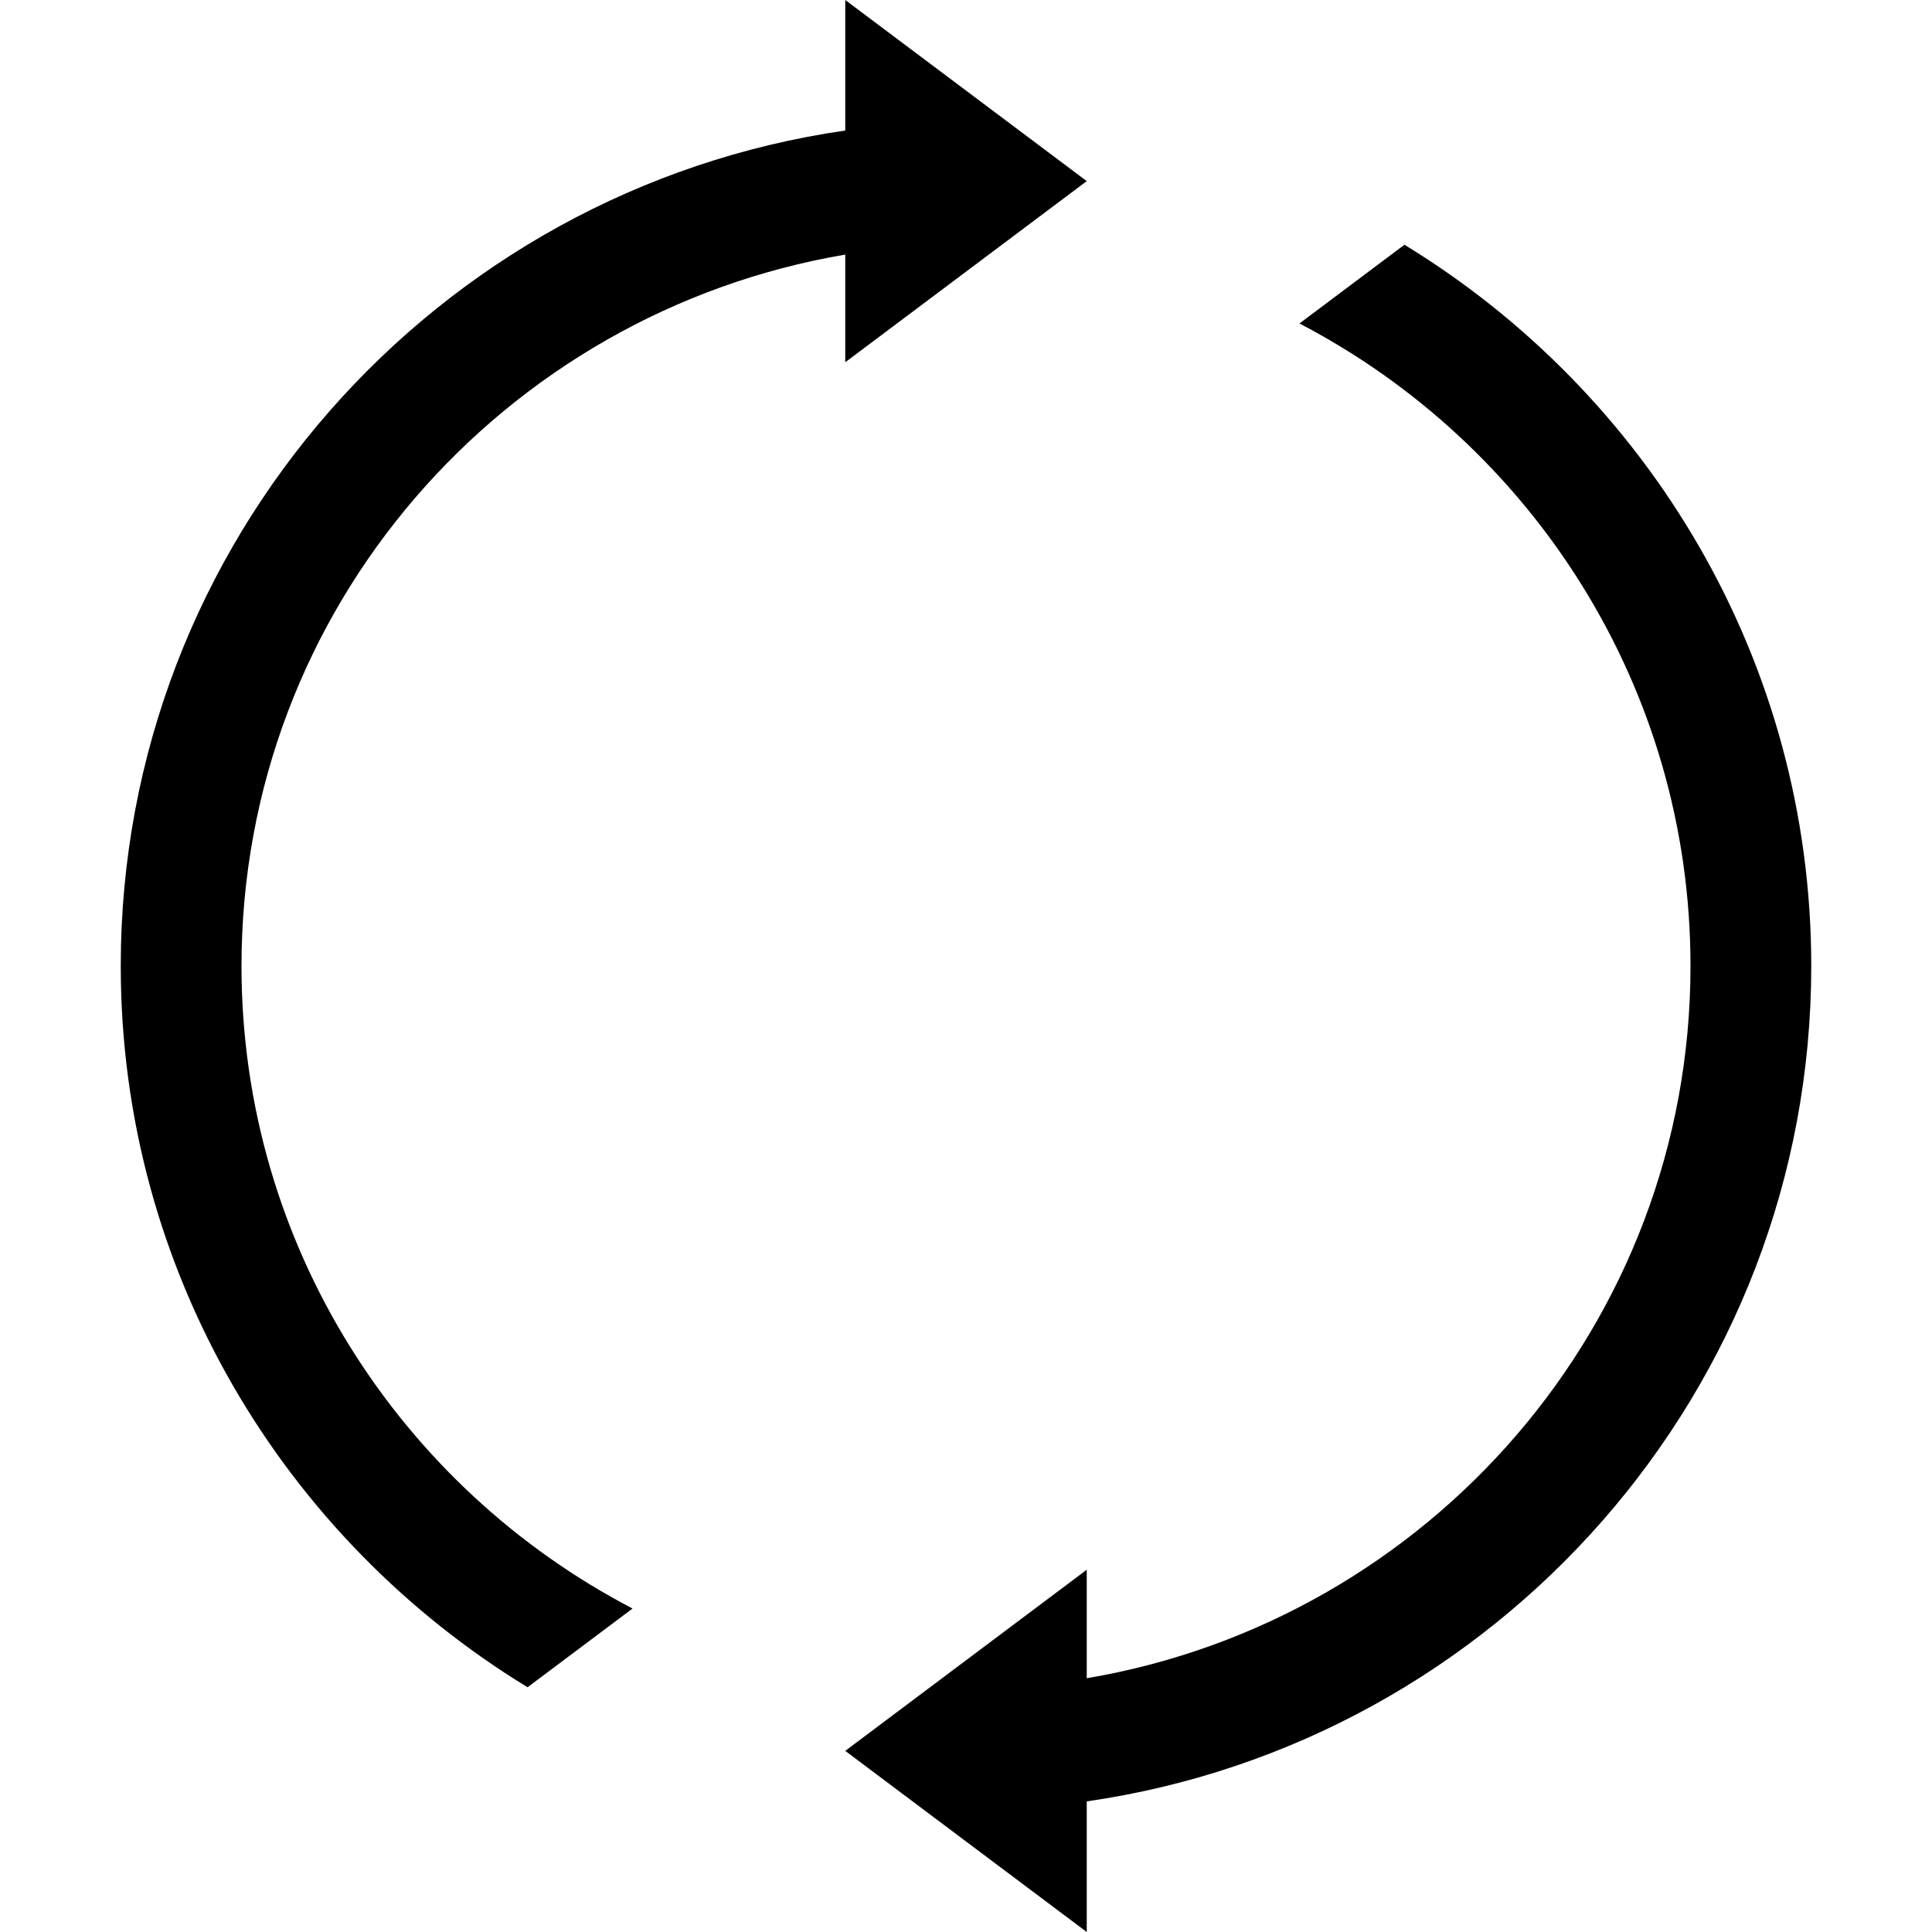
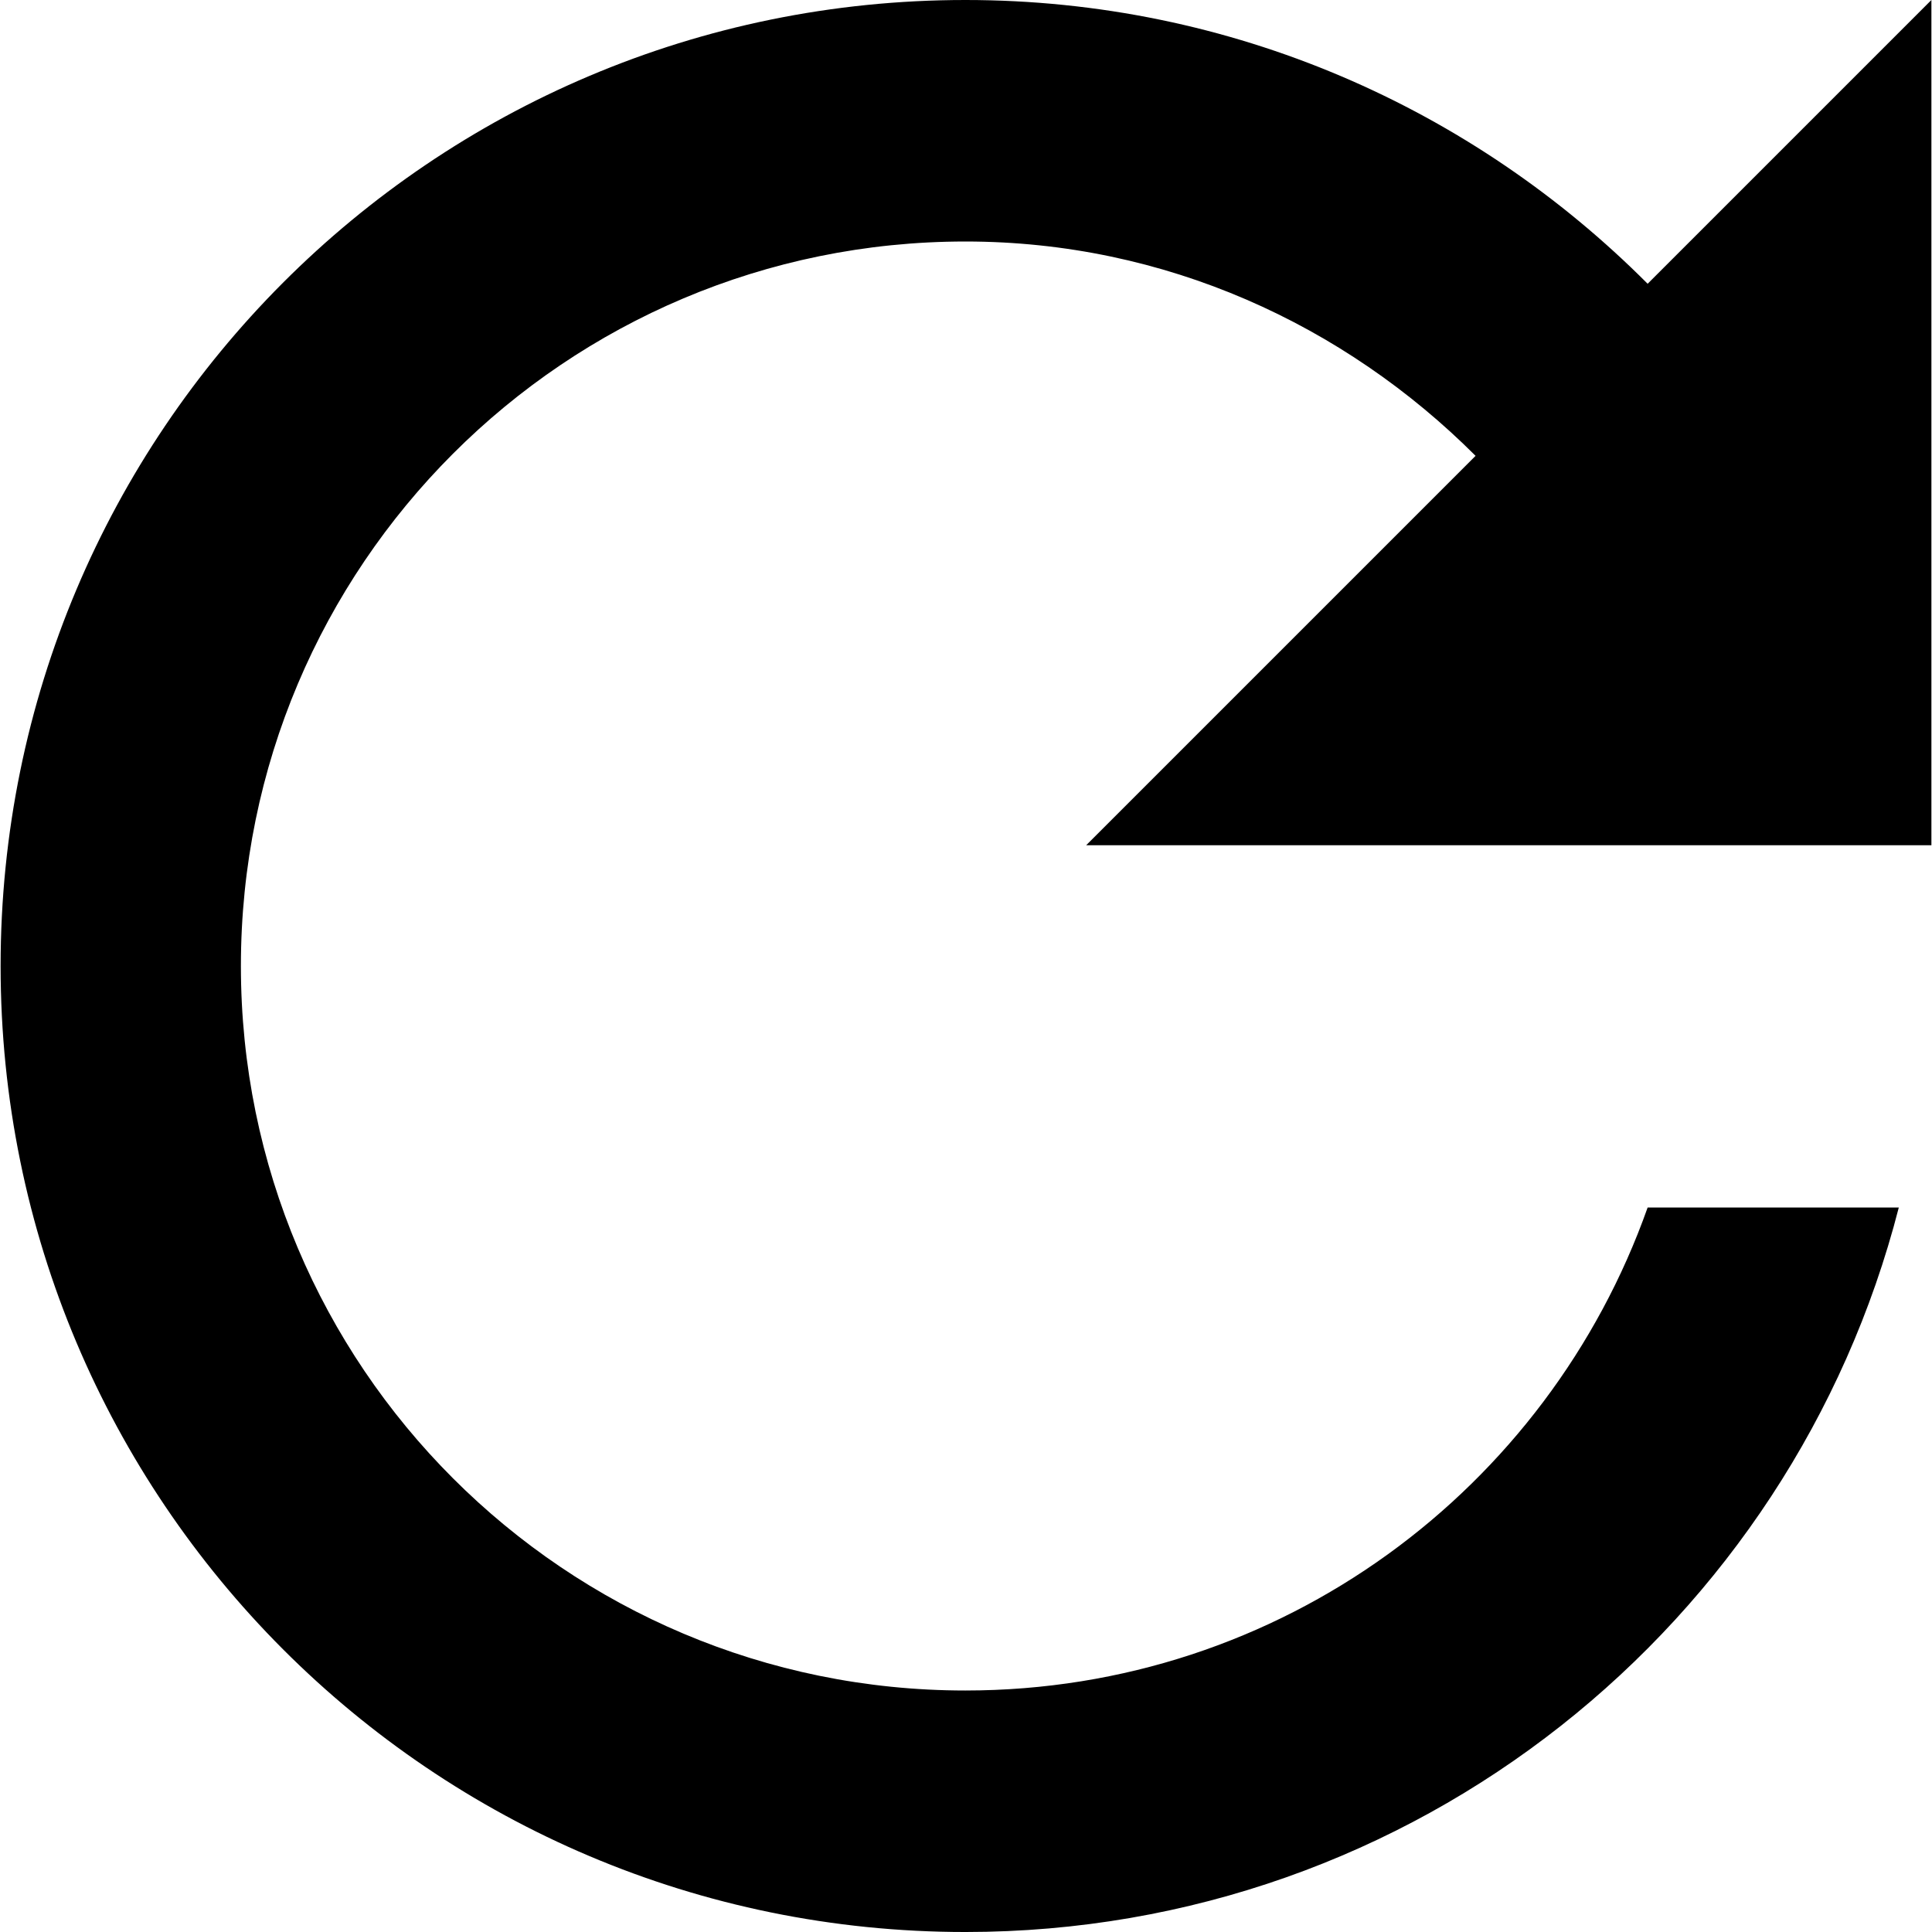
- <svg xmlns="http://www.w3.org/2000/svg" id="Capa_1" enable-background="new 0 0 551.13 551.13" height="512" viewBox="0 0 551.13 551.13" width="512">
-   <path d="m68.891 275.565c0-102.134 74.738-186.382 172.228-202.94v30.712l68.891-51.668-68.89-51.669v37.235c-116.654 16.805-206.674 117.119-206.674 238.33 0 87.119 46.608 163.375 116.048 205.749l29.947-22.46c-66.186-34.49-111.549-103.631-111.55-183.289z" />
-   <path d="m516.685 275.565c0-87.119-46.608-163.375-116.048-205.749l-29.947 22.46c66.186 34.49 111.549 103.631 111.549 183.289 0 102.162-74.7 186.655-172.228 203.175v-30.949l-68.891 51.668 68.891 51.671v-37.26c116.645-16.807 206.673-117.095 206.674-238.305z" />
+ <svg xmlns="http://www.w3.org/2000/svg" version="1.1" id="Capa_1" x="0px" y="0px" viewBox="0 0 341.333 341.333" style="enable-background:new 0 0 341.333 341.333;" xml:space="preserve">
+   <g>
+     <g>
+       <path d="M341.227,149.333V0l-50.133,50.133C260.267,19.2,217.707,0,170.56,0C76.267,0,0.107,76.373,0.107,170.667    s76.16,170.667,170.453,170.667c79.467,0,146.027-54.4,164.907-128h-44.373c-17.6,49.707-64.747,85.333-120.533,85.333    c-70.72,0-128-57.28-128-128s57.28-128,128-128c35.307,0,66.987,14.72,90.133,37.867l-68.8,68.8H341.227z" />
+     </g>
+   </g>
+   <g>
+ </g>
+   <g>
+ </g>
+   <g>
+ </g>
+   <g>
+ </g>
+   <g>
+ </g>
+   <g>
+ </g>
+   <g>
+ </g>
+   <g>
+ </g>
+   <g>
+ </g>
+   <g>
+ </g>
+   <g>
+ </g>
+   <g>
+ </g>
+   <g>
+ </g>
+   <g>
+ </g>
+   <g>
+ </g>
</svg>
